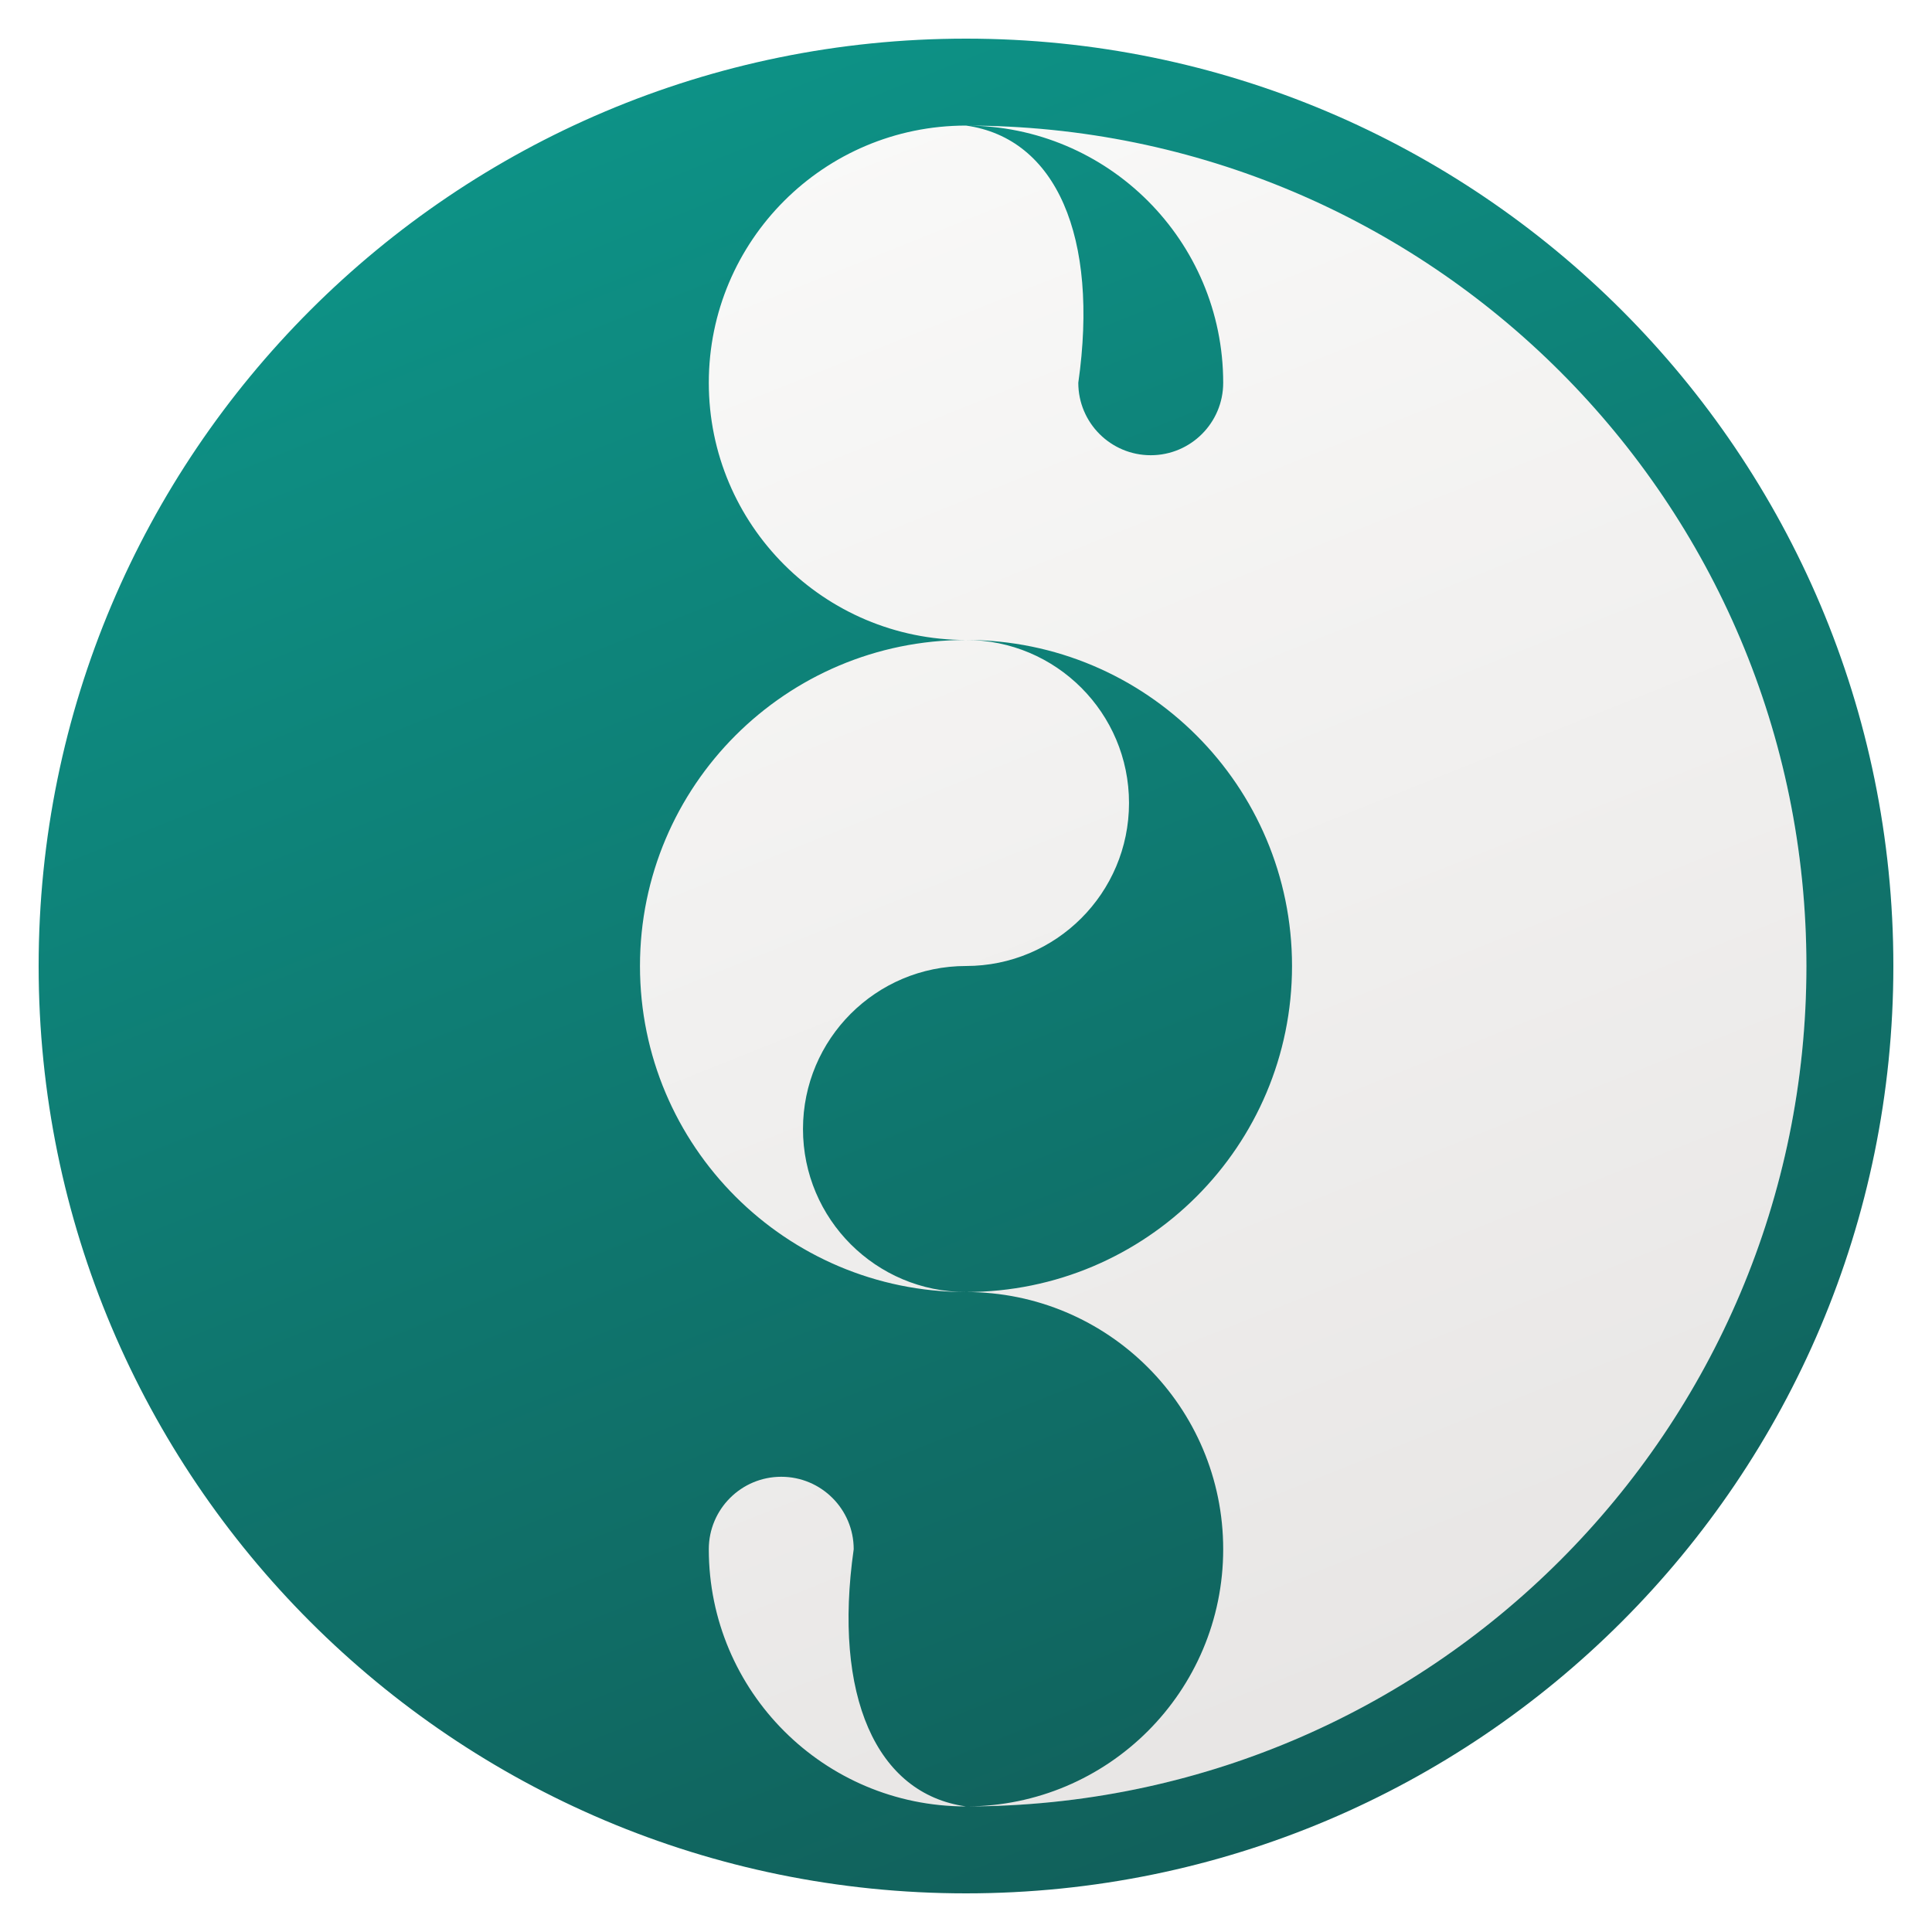
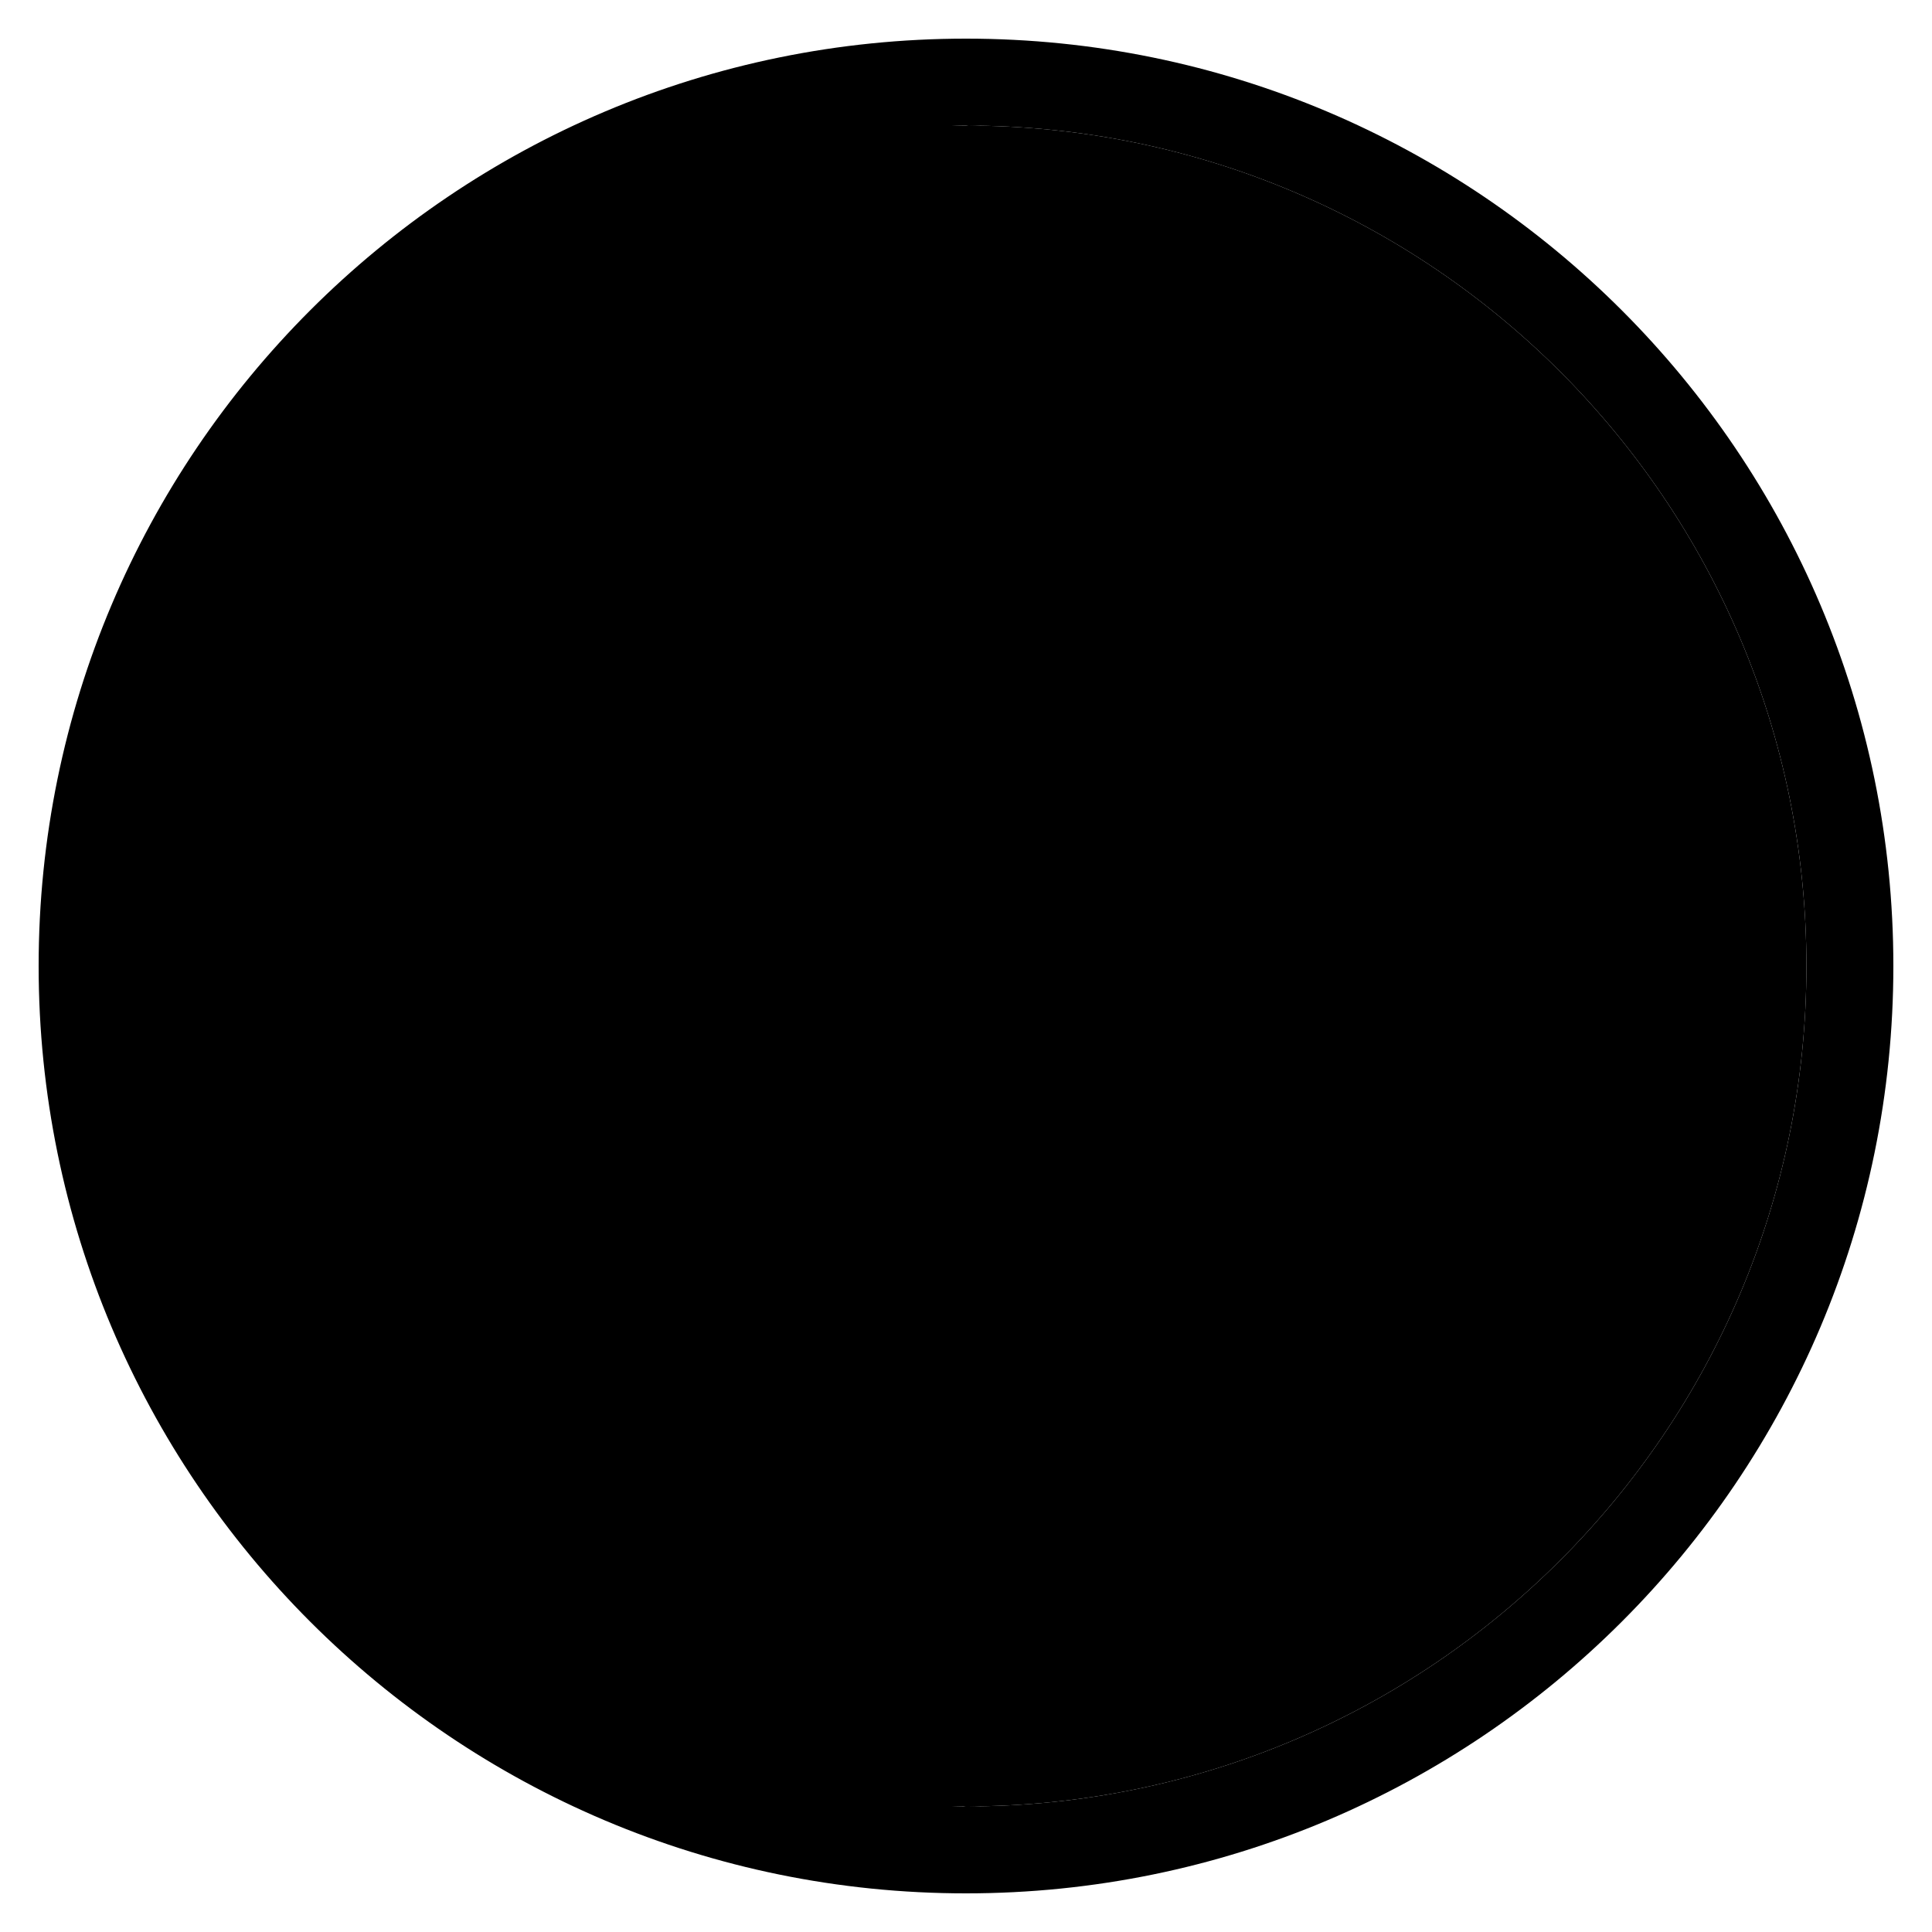
<svg xmlns="http://www.w3.org/2000/svg" width="512" height="512" viewBox="0 0 512 512">
  <defs>
    <linearGradient id="b1" x1="30%" y1="0%" x2="70%" y2="100%">
-       <stop offset="0%" stop-color="#0d9488" />
-       <stop offset="100%" stop-color="#115e59" />
+       <stop offset="0%" stop-color="oklch(0.6 0.118 184.704)" />
+       <stop offset="100%" stop-color="oklch(0.437 0.078 188.216)" />
    </linearGradient>
    <linearGradient id="b2" x1="30%" y1="0%" x2="70%" y2="100%">
-       <stop offset="0%" stop-color="#fafaf9" />
-       <stop offset="100%" stop-color="#e7e5e4" />
+       <stop offset="0%" stop-color="oklch(0.985 0.001 106.423)" />
+       <stop offset="100%" stop-color="oklch(0.923 0.003 48.717)" />
    </linearGradient>
  </defs>
  <g transform="translate(256 256) scale(.96) translate(-256 -256)">
    <path fill="url(#b2)" stroke="none" d="M256 24a232 232 0 0 1 0 464a232 232 0 0 1 0-464" />
    <path fill="url(#b1)" fill-rule="evenodd" stroke="none" d="M256 512a256 256 0 0 0 0 -512v24a232 232 0 0 1 0 464v24a256 256 0 0 1 0-512v24a71 71 0 0 0 0 142a90 90 0 0 0 0 180a71 71 0 0 1 0 142zM256 24a71 71 0 0 1 71 71a20 20 0 0 1-40 0a65 135 30 0 0-31-71zm0 142a90 90 0 0 1 0 180a45 45 0 0 1 0-90a45 45 0 0 0 0-90zM256 488a71 71 0 0 1-71-71a20 20 0 0 1 40 0a65 135 30 0 0 31 71z" />
  </g>
</svg>
